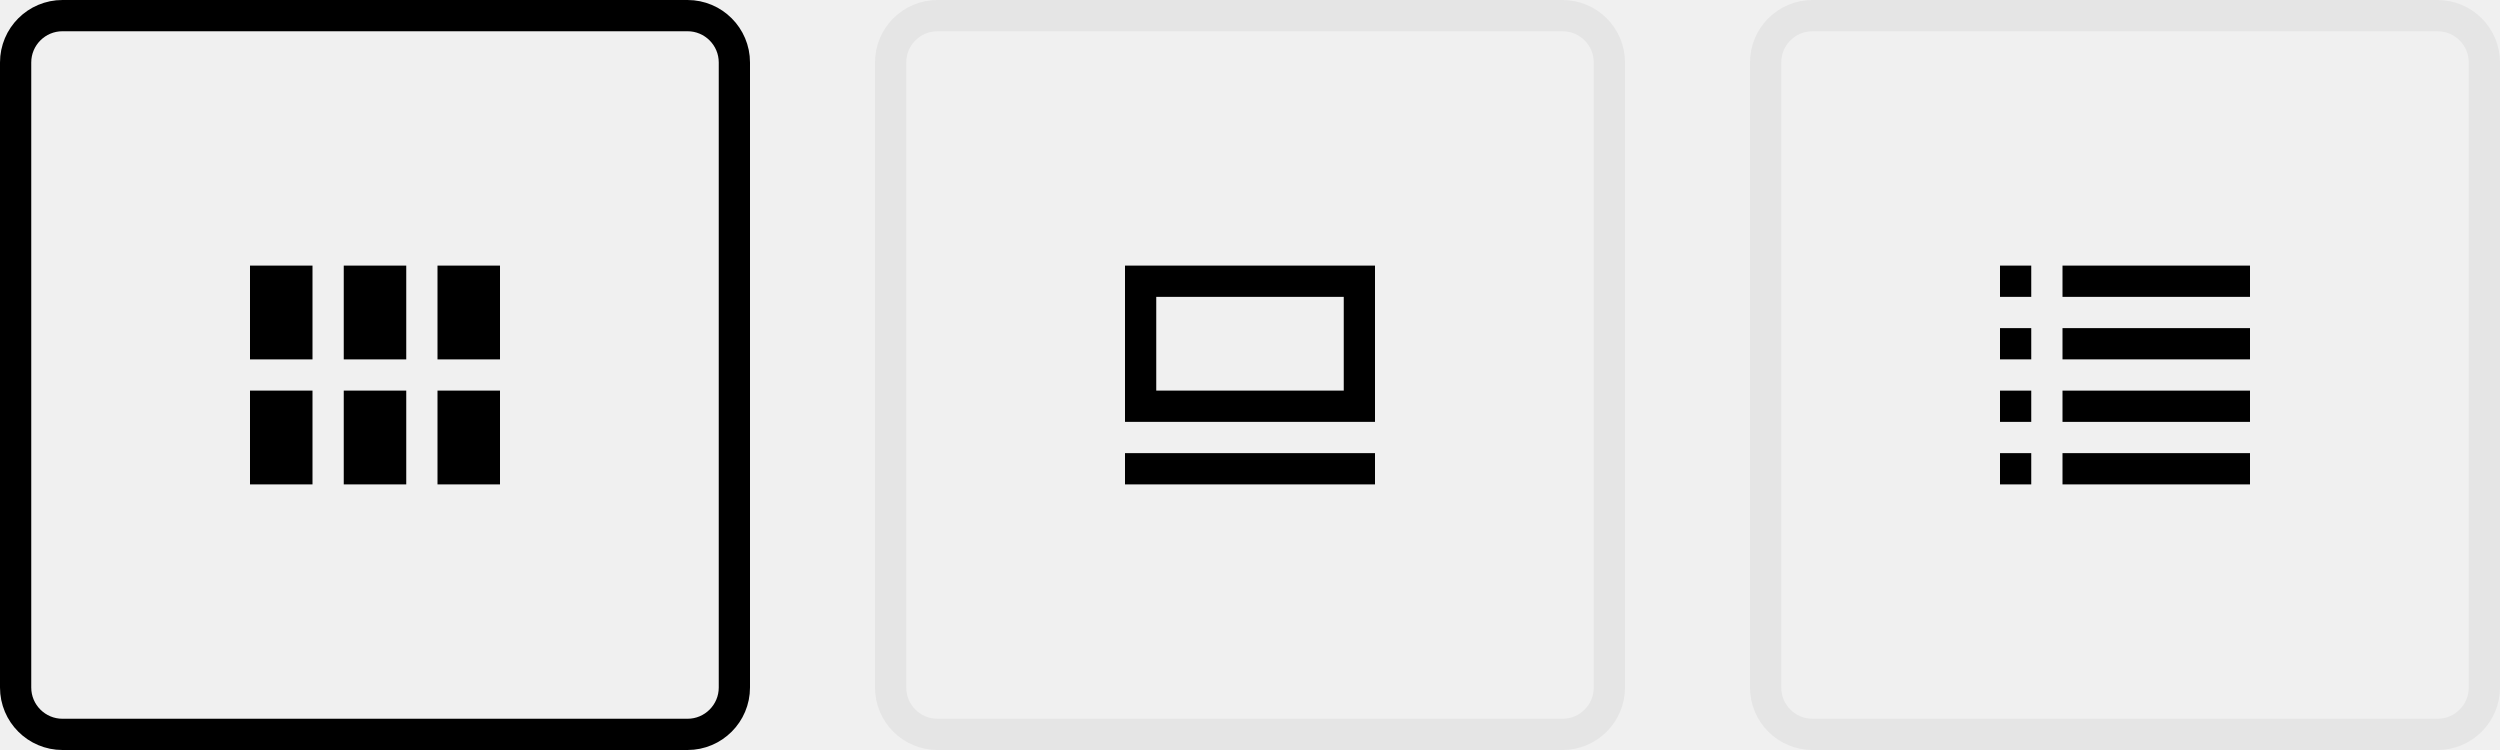
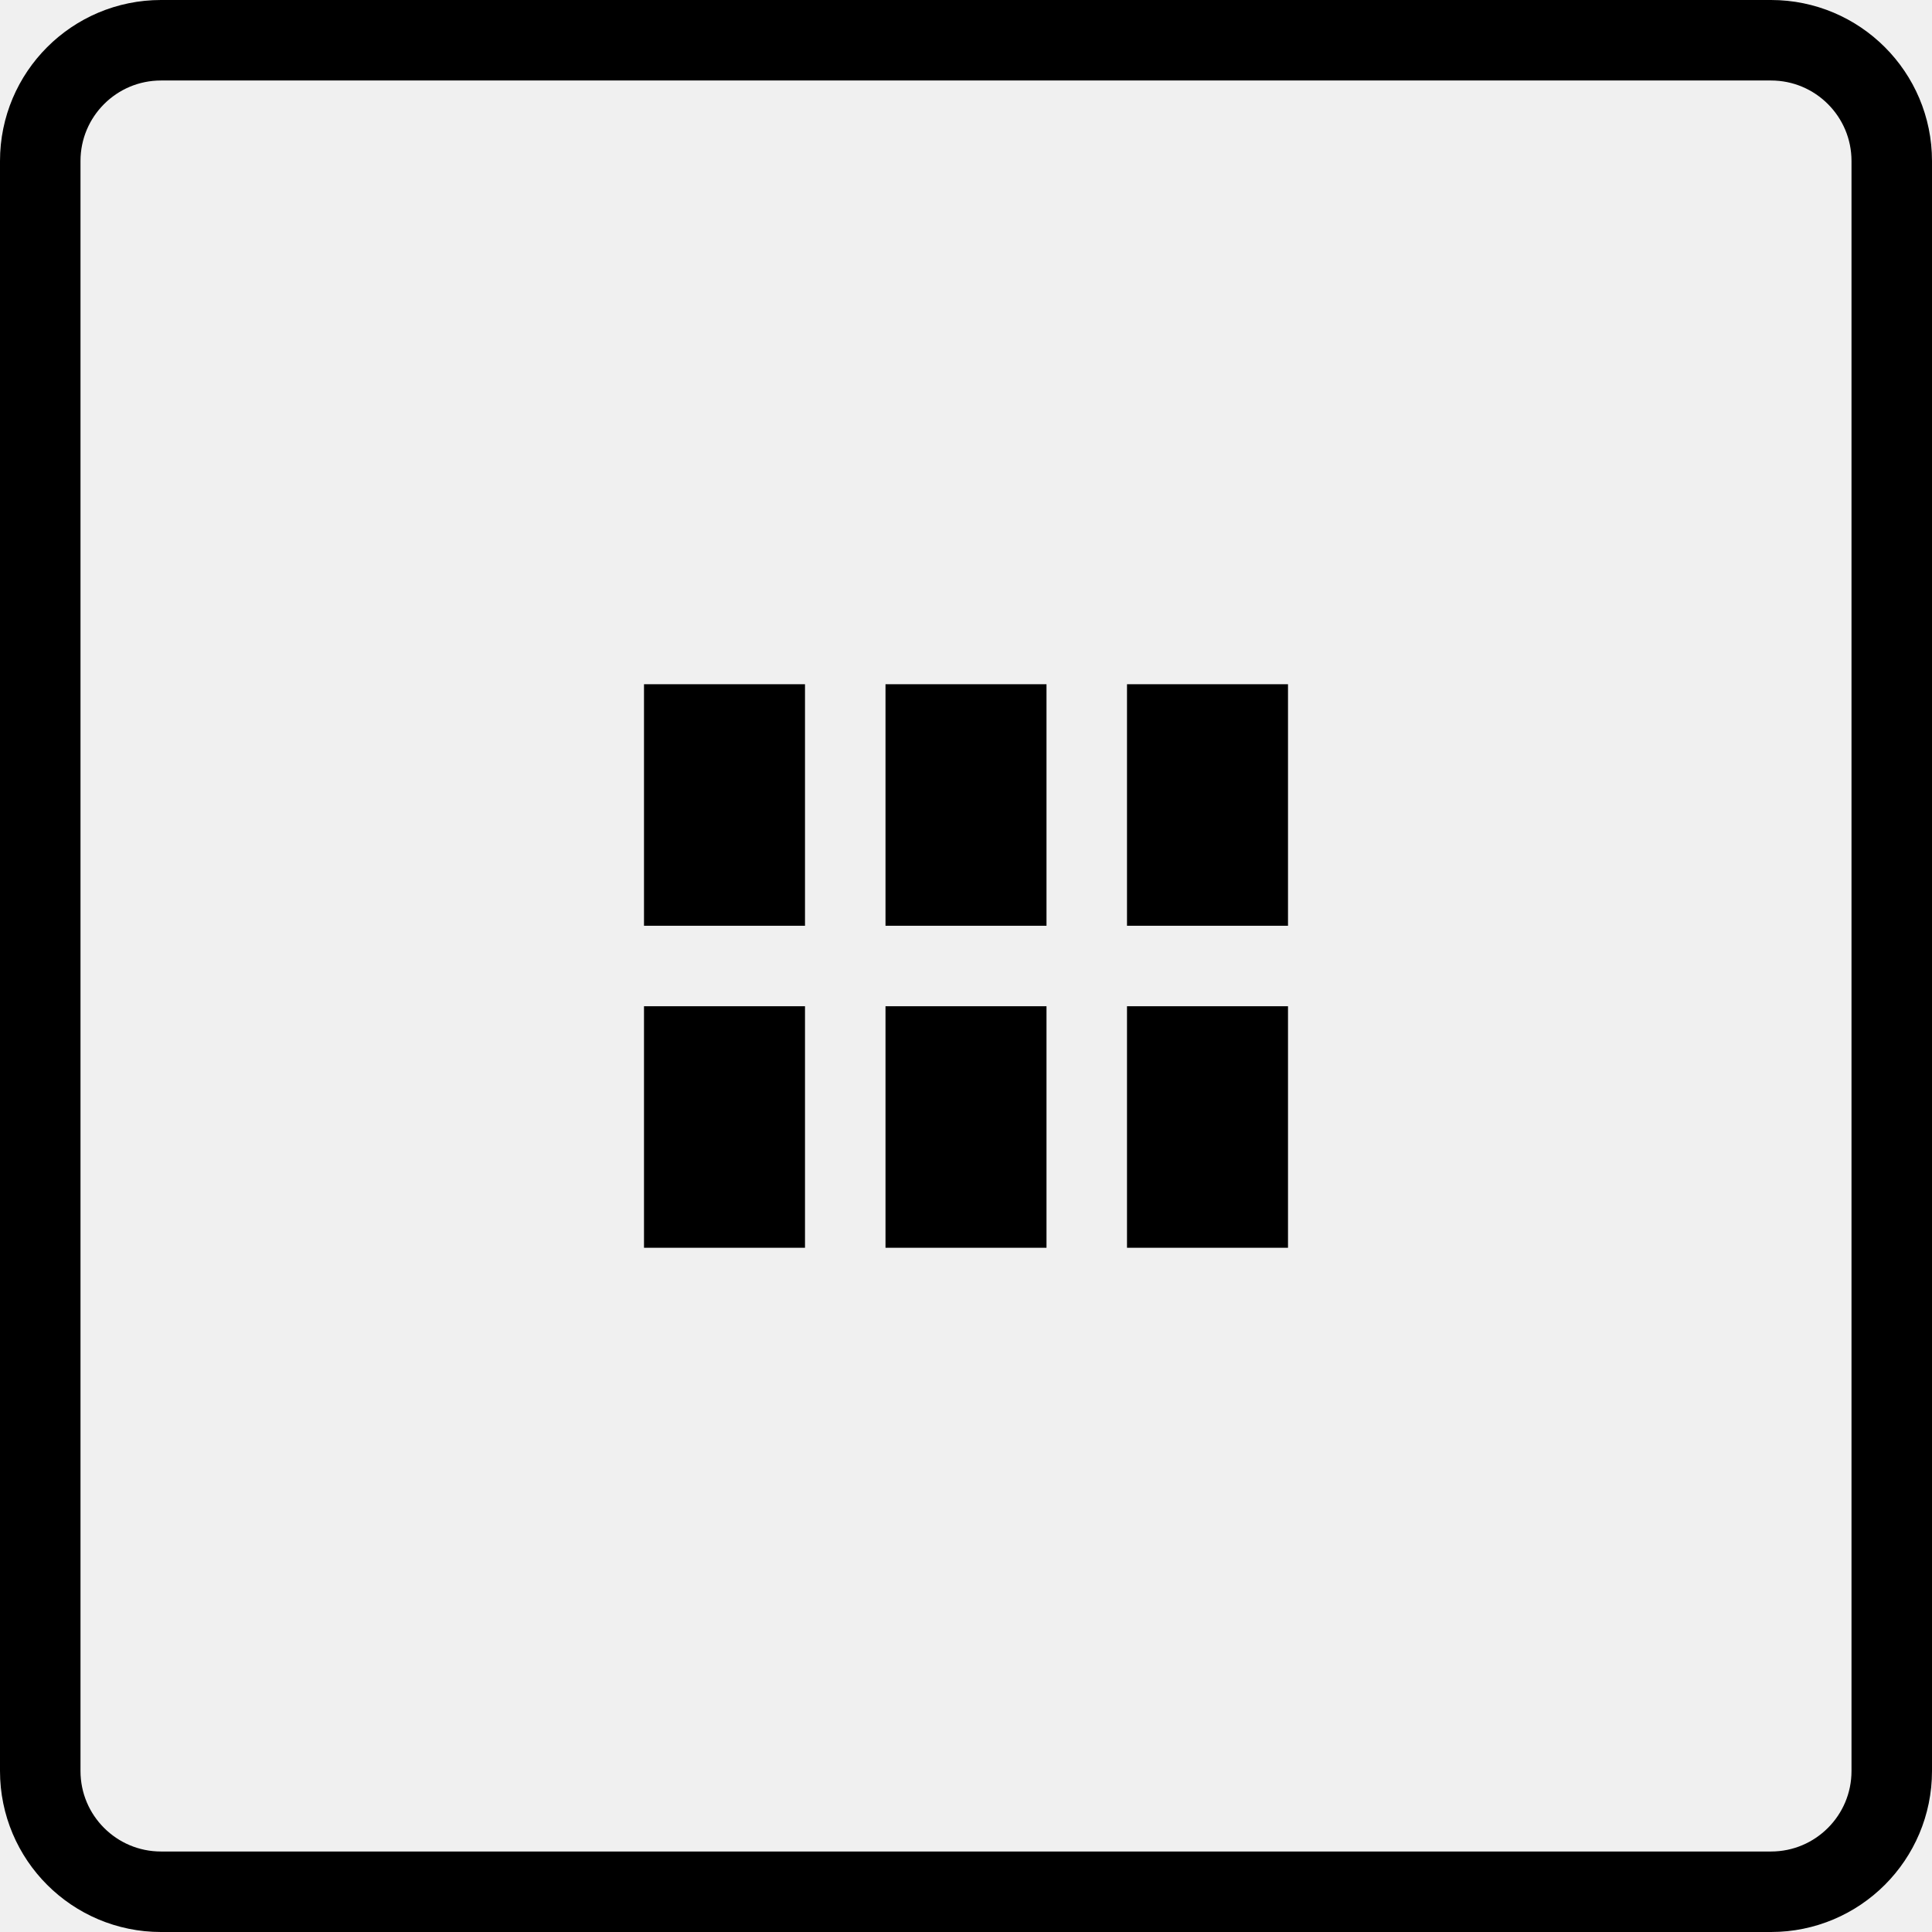
- <svg xmlns="http://www.w3.org/2000/svg" width="160" height="48" viewBox="0 0 160 48" fill="none">
-   <g clip-path="url(#clip0_33548_2569)">
-     <path d="M20 17H16V23H20V17Z" fill="black" />
-     <path d="M32 17H28V23H32V17Z" fill="black" />
-     <path d="M26 17H22V23H26V17Z" fill="black" />
-     <path d="M20 25H16V31H20V25Z" fill="black" />
-     <path d="M32 25H28V31H32V25Z" fill="black" />
-     <path d="M26 25H22V31H26V25Z" fill="black" />
+ <svg xmlns="http://www.w3.org/2000/svg" width="48" height="48" fill="none">
+   <g clip-path="url(#a)" fill="#000">
+     <path d="M20 17h-4v6h4v-6ZM32 17h-4v6h4v-6ZM26 17h-4v6h4v-6ZM20 25h-4v6h4v-6ZM32 25h-4v6h4v-6ZM26 25h-4v6h4v-6Z" />
  </g>
-   <rect x="1" y="1" width="46" height="46" rx="3" stroke="black" stroke-width="2" />
-   <g clip-path="url(#clip1_33548_2569)">
-     <path d="M88 29H72V31H88V29Z" fill="black" />
-     <path d="M86 19V25H74V19H86ZM88 17H72V27H88V17Z" fill="black" />
-   </g>
-   <rect x="57" y="1" width="46" height="46" rx="3" stroke="#E5E5E5" stroke-width="2" />
-   <g clip-path="url(#clip2_33548_2569)">
-     <path d="M130 17H128V19H130V17Z" fill="black" />
-     <path d="M144 17H132V19H144V17Z" fill="black" />
-     <path d="M130 21H128V23H130V21Z" fill="black" />
-     <path d="M144 21H132V23H144V21Z" fill="black" />
-     <path d="M130 25H128V27H130V25Z" fill="black" />
-     <path d="M144 25H132V27H144V25Z" fill="black" />
-     <path d="M130 29H128V31H130V29Z" fill="black" />
-     <path d="M144 29H132V31H144V29Z" fill="black" />
-   </g>
-   <rect x="113" y="1" width="46" height="46" rx="3" stroke="#E5E5E5" stroke-width="2" />
+   <rect x="1" y="1" width="46" height="46" rx="3" stroke="#000" stroke-width="2" />
  <defs>
-     <clipPath id="clip0_33548_2569">
-       <rect width="16" height="14" fill="white" transform="translate(16 17)" />
-     </clipPath>
-     <clipPath id="clip1_33548_2569">
-       <rect width="16" height="14" fill="white" transform="translate(72 17)" />
-     </clipPath>
-     <clipPath id="clip2_33548_2569">
-       <rect width="16" height="14" fill="white" transform="translate(128 17)" />
+     <clipPath id="a">
+       <path fill="#fff" transform="translate(16 17)" d="M0 0h16v14H0z" />
    </clipPath>
  </defs>
</svg>
